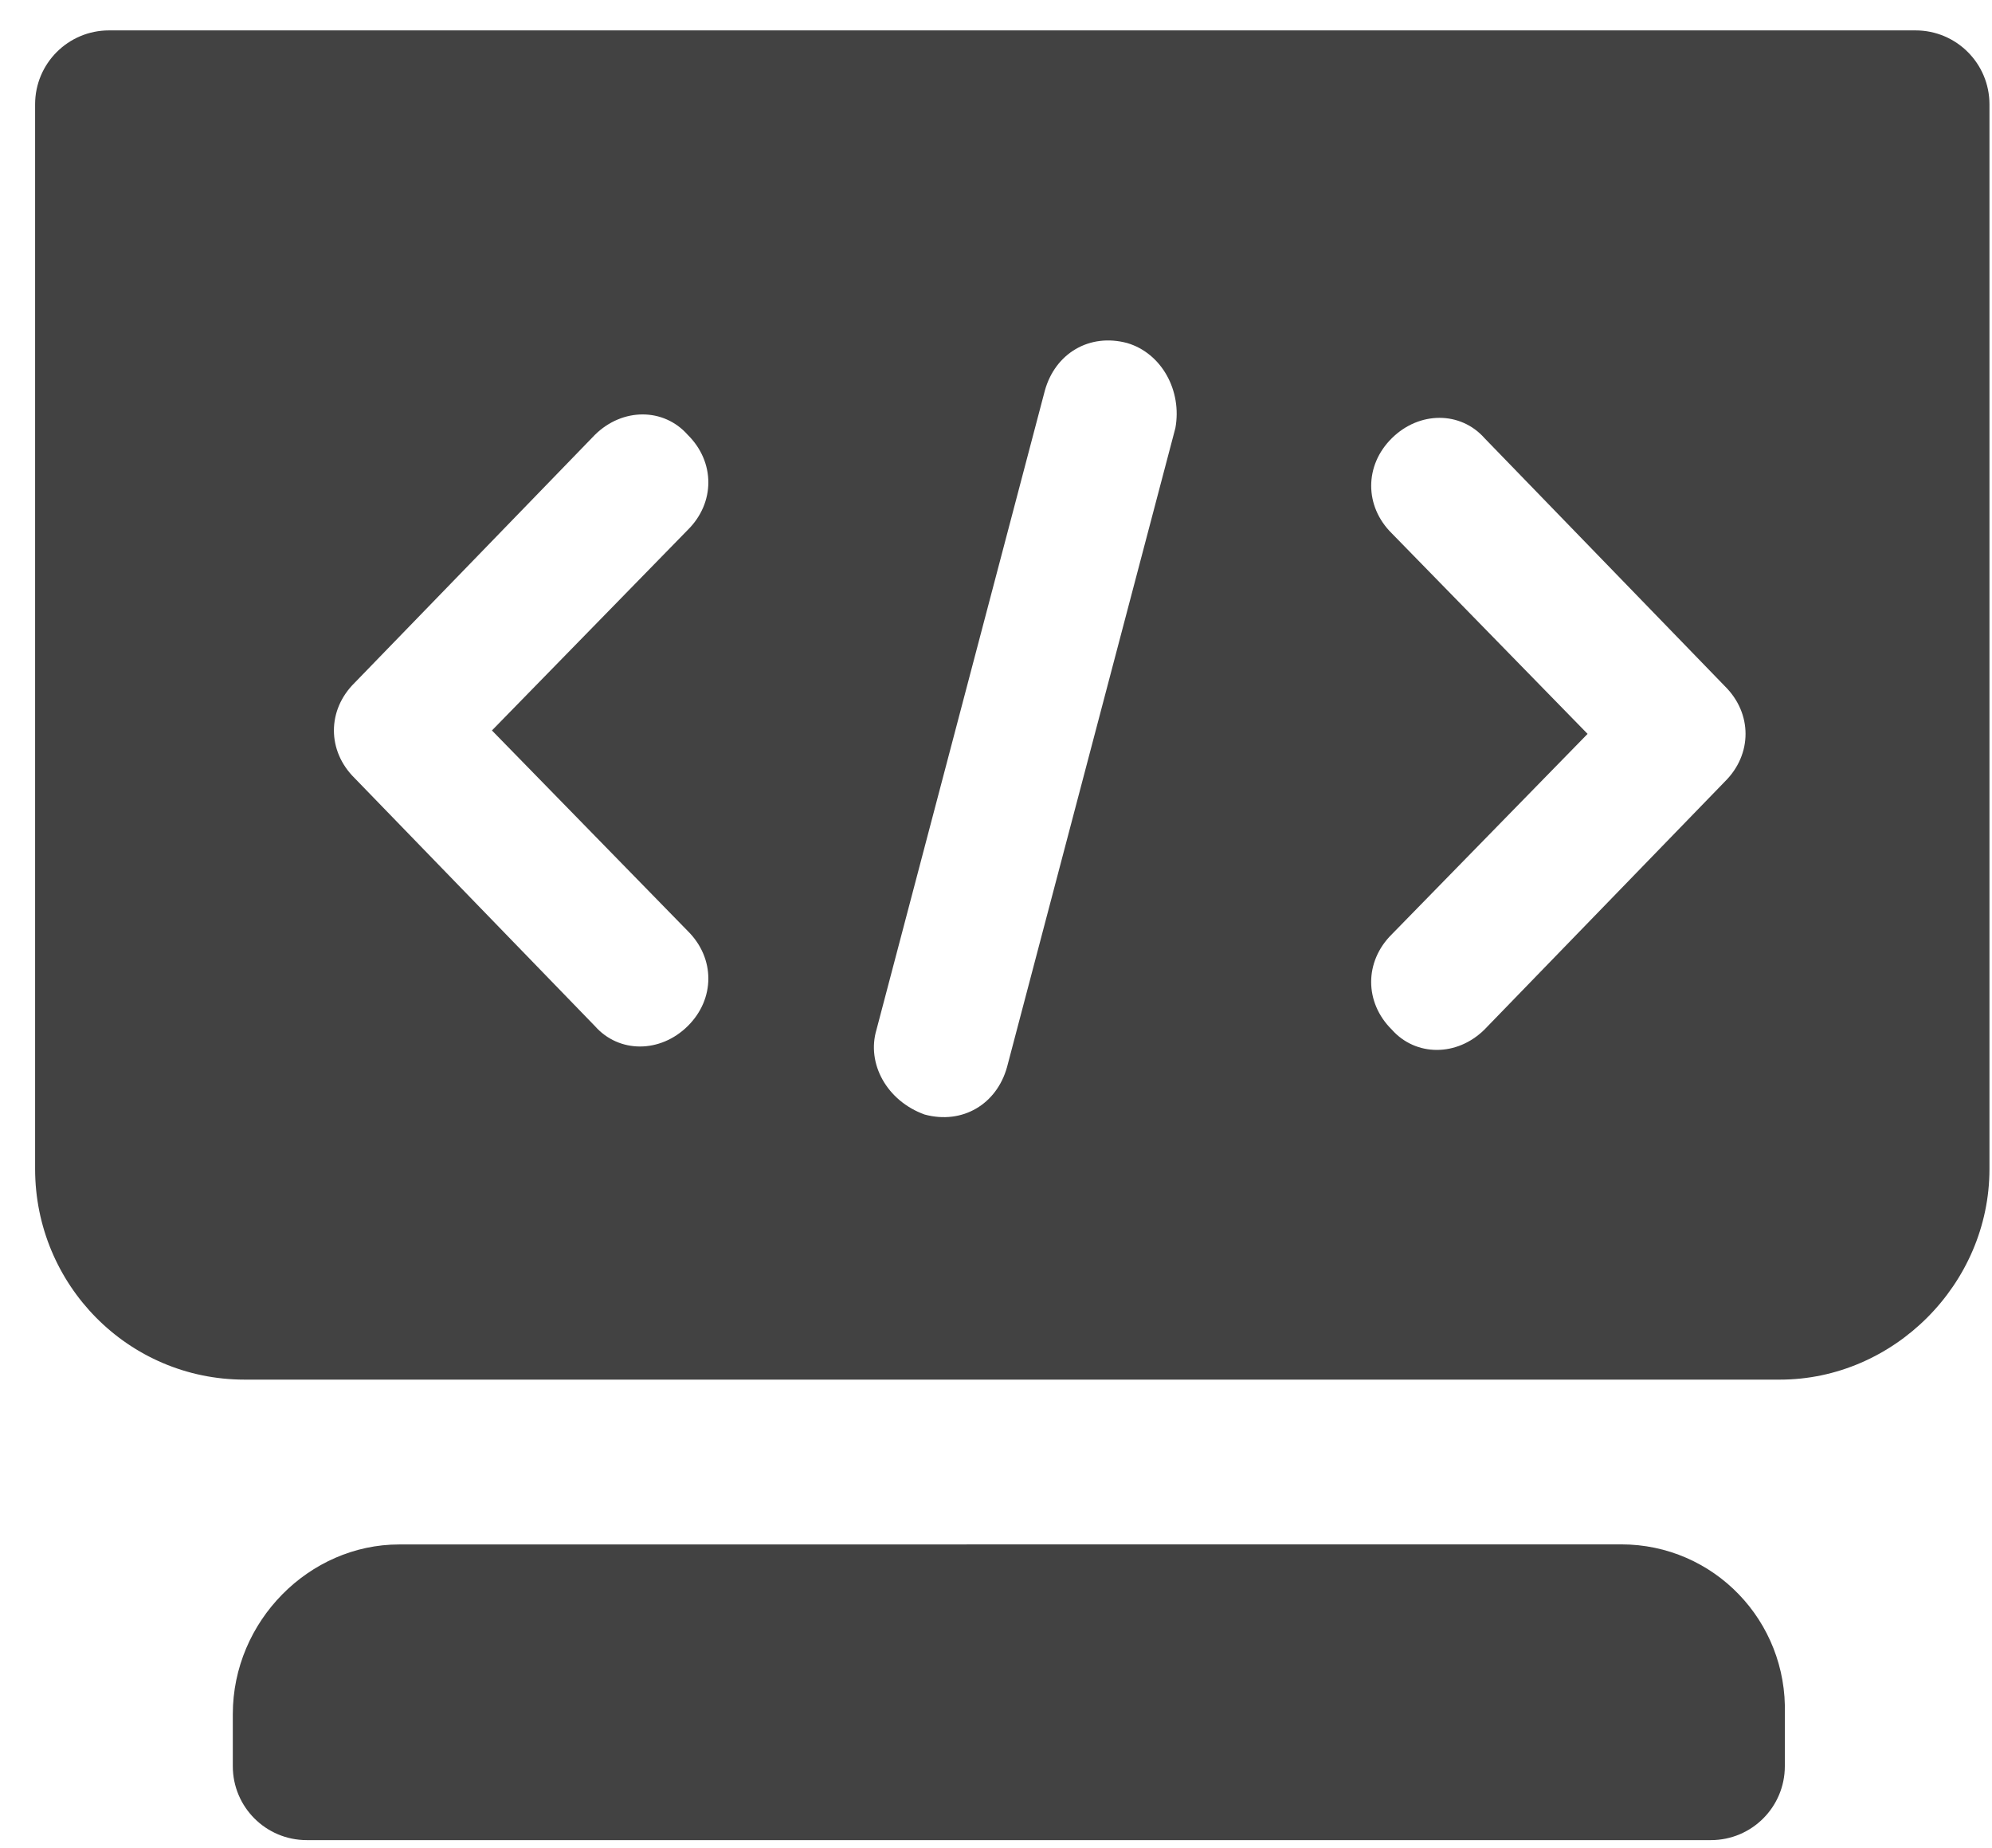
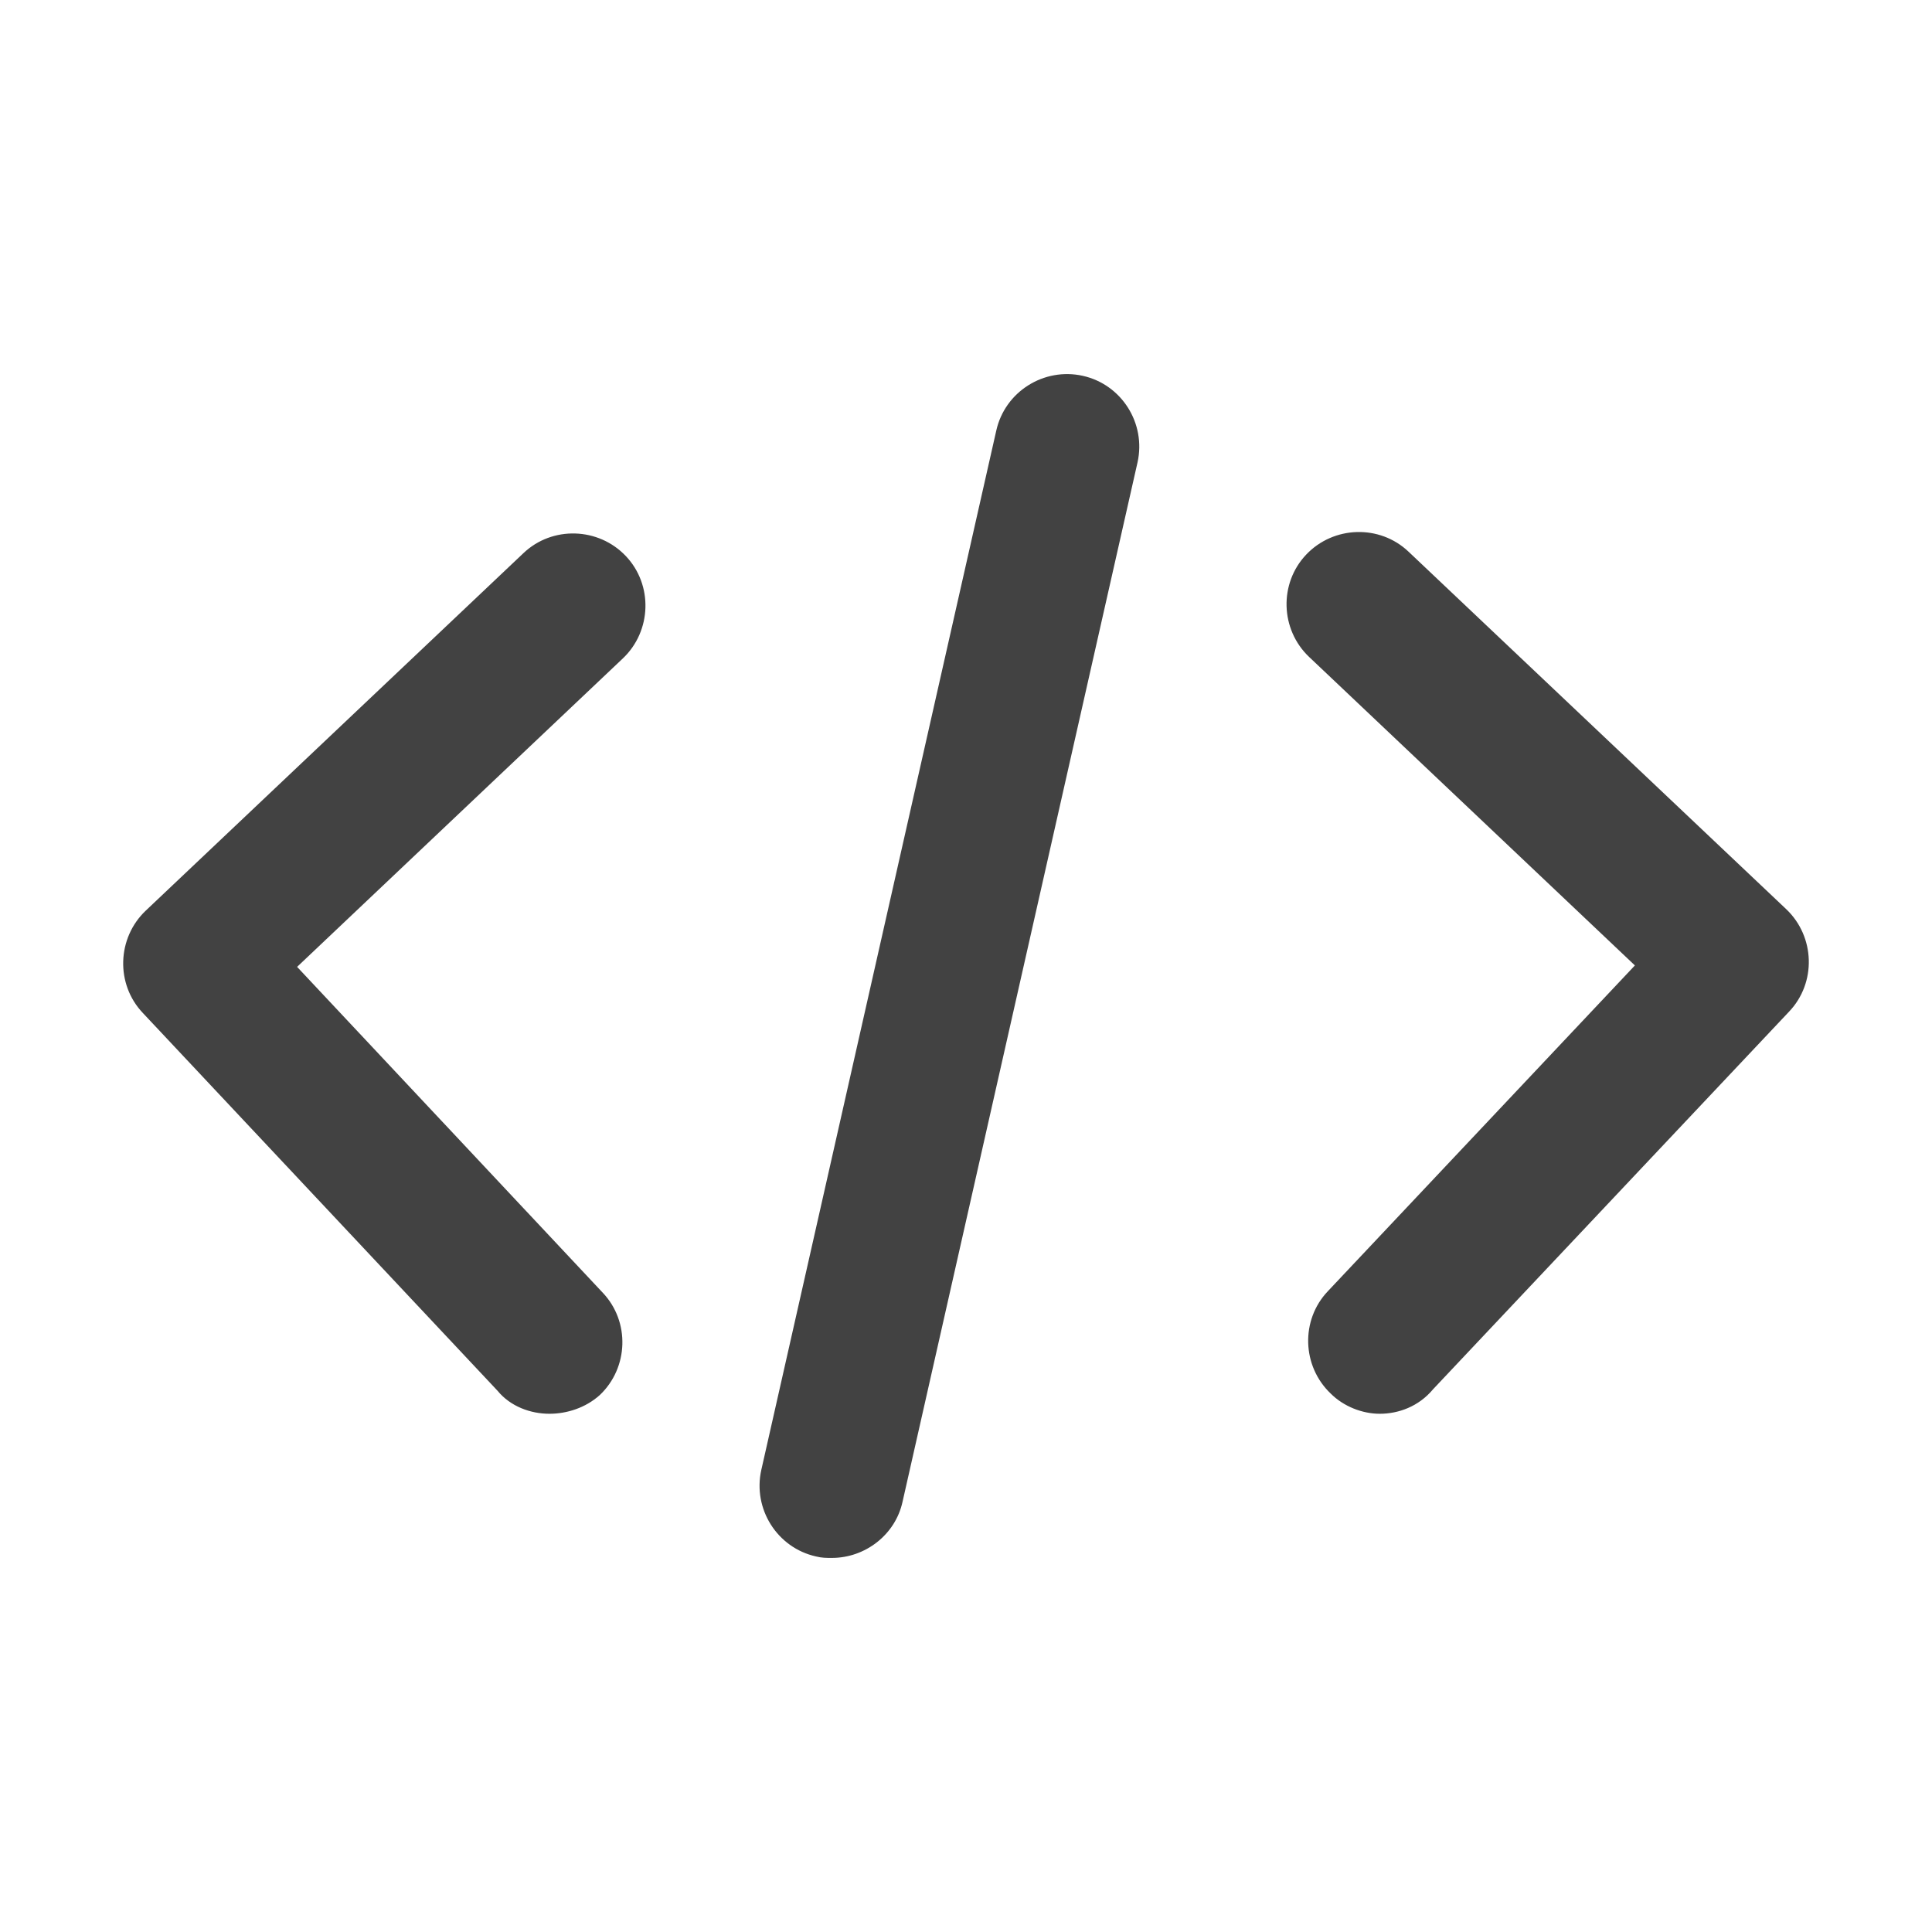
- <svg xmlns="http://www.w3.org/2000/svg" t="1594101654418" class="icon" viewBox="0 0 1104 1024" version="1.1" p-id="8730" width="17.25" height="16">
-   <defs>
-     <style type="text/css" />
-   </defs>
-   <path d="M221.235 855.859c-49.869 0-92.211 42.496-92.211 94.054v28.826c0 22.63 18.33 40.96 40.96 40.96h778.24c22.63 0 40.96-18.33 40.96-40.96v-28.877c1.536-51.558-39.322-94.054-90.726-94.054l-677.222 0.051zM19.456 647.782c0 64 51.405 116.736 116.122 116.736h850.893c62.822 0 116.122-52.736 116.122-116.736V57.805c0-22.63-18.33-40.96-40.96-40.96H60.416c-22.63 0-40.96 18.33-40.96 40.96v589.978z m751.923-352.205c-15.258-15.053-15.258-37.683 0-52.736 15.206-15.053 38.093-15.053 51.405 0l133.222 137.472c15.206 15.053 15.206 37.683 0 52.736l-133.274 137.472c-15.206 15.053-38.093 15.053-51.405 0-15.206-15.053-15.206-37.683 0-52.736l108.544-111.104-108.493-111.104z m-285.594 274.944l93.286-354.048c5.734-20.685 24.73-32 45.67-26.368 19.046 5.632 30.464 26.368 26.675 47.104l-93.286 354.048c-5.734 20.685-24.73 32-45.67 26.368-20.941-7.526-32.358-28.262-26.675-47.104zM329.728 240.947c15.258-15.053 38.093-15.053 51.405 0 15.258 15.053 15.258 37.683 0 52.736l-108.493 111.104 108.493 111.104c15.258 15.053 15.258 37.683 0 52.736-15.258 15.053-38.093 15.053-51.405 0L196.506 431.155c-15.258-15.053-15.258-37.683 0-52.736 0 0.051 133.222-137.472 133.222-137.472z" fill="#424242" p-id="8731" />
+ <svg xmlns="http://www.w3.org/2000/svg" t="1594202059452" class="icon" viewBox="0 0 1024 1024" version="1.1" p-id="10598" width="16" height="16">
+   <path d="M277.433 293.177L77.243 482.661c-15.28 14.522-16.044 38.969-1.522 54.25l187.954 200.187c6.878 8.402 17.575 12.227 27.506 12.227 9.174 0 19.106-3.061 26.743-9.938 15.286-14.517 16.043-38.962 1.53-54.242L157.47 512.463l172.681-163.514c15.281-14.515 16.046-38.97 1.531-54.25-14.515-15.279-38.97-16.045-54.25-1.522zM946.754 481.896l-200.187-189.486c-15.279-14.523-39.727-13.757-54.241 1.524-14.522 15.287-13.757 39.735 1.522 54.25l172.682 163.514-162.751 172.68c-14.515 15.281-13.75 39.728 1.531 54.25 6.878 6.873 16.809 10.699 25.978 10.699 9.931 0 20.628-3.826 28.272-12.992l188.726-200.187c14.515-15.283 13.75-39.729-1.531-54.251zM573.894 199.193c-20.629-4.583-41.266 8.41-45.849 29.037L403.5 779.12c-4.583 20.63 8.41 41.259 29.037 45.842 3.054 0.764 5.349 0.764 8.401 0.764 17.575 0 33.622-12.22 37.438-29.796l124.546-550.891c4.584-20.636-8.401-41.264-29.028-45.847z" fill="#424242" p-id="10599" />
</svg>
